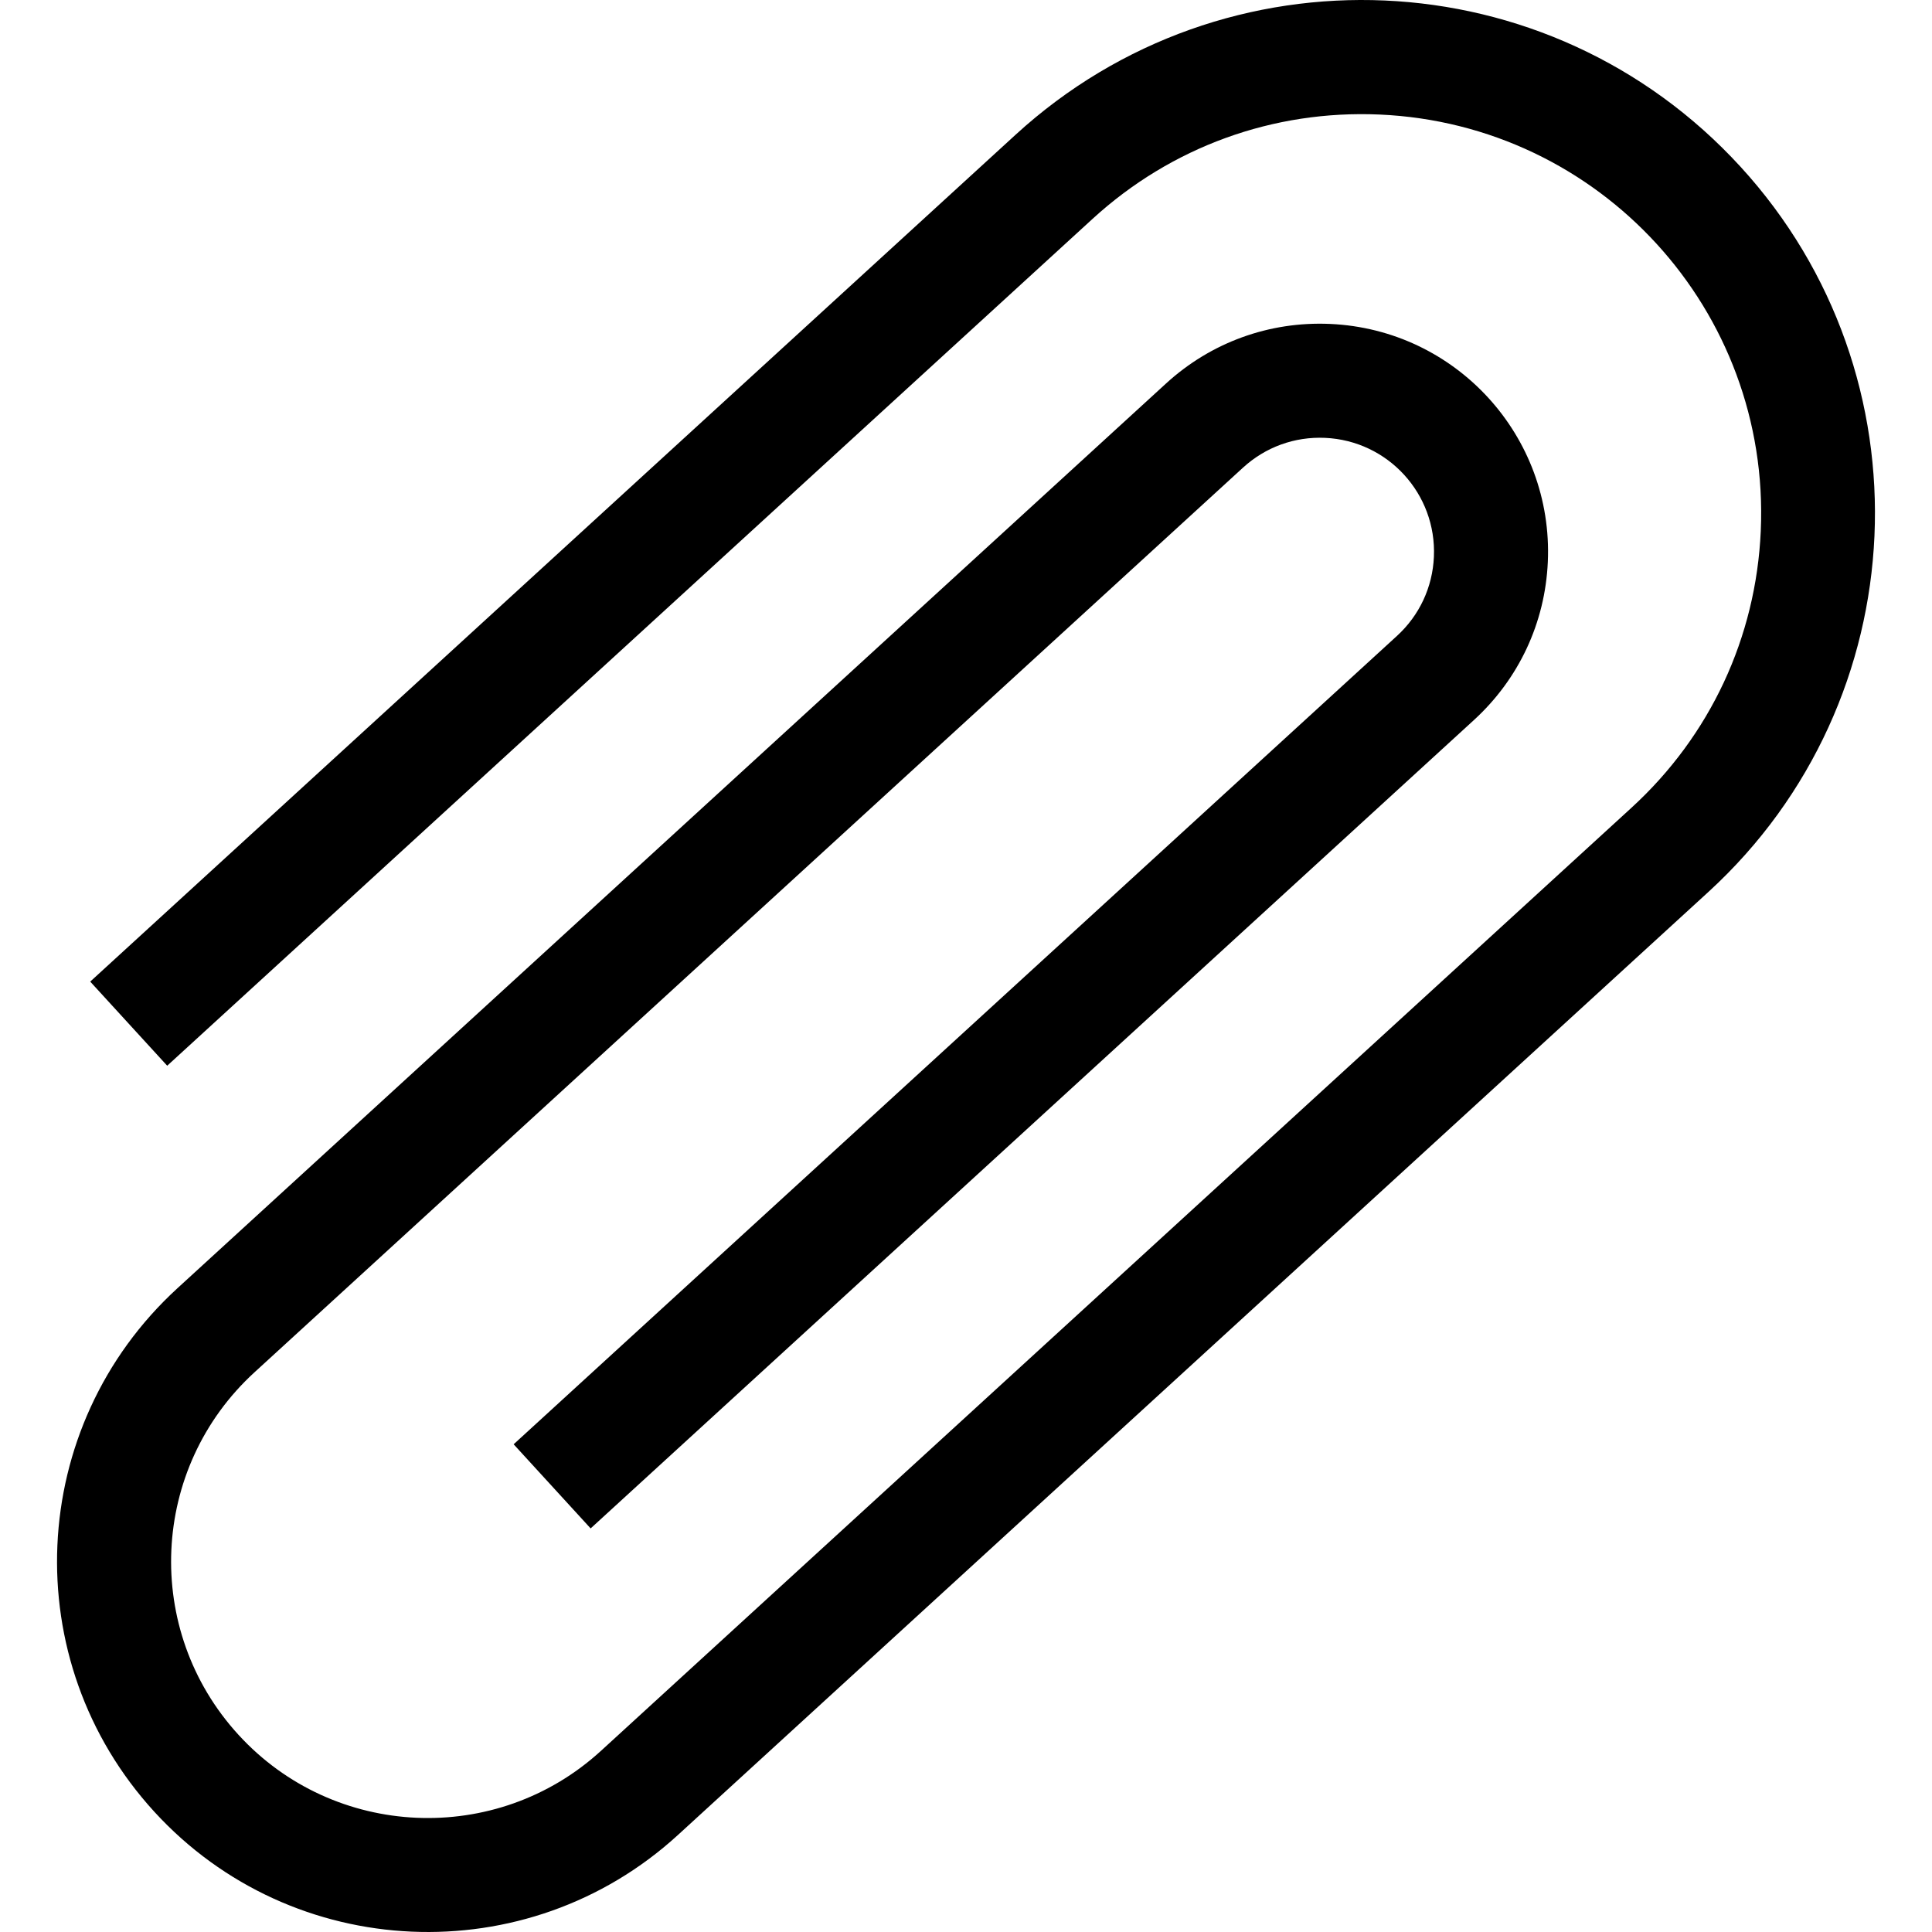
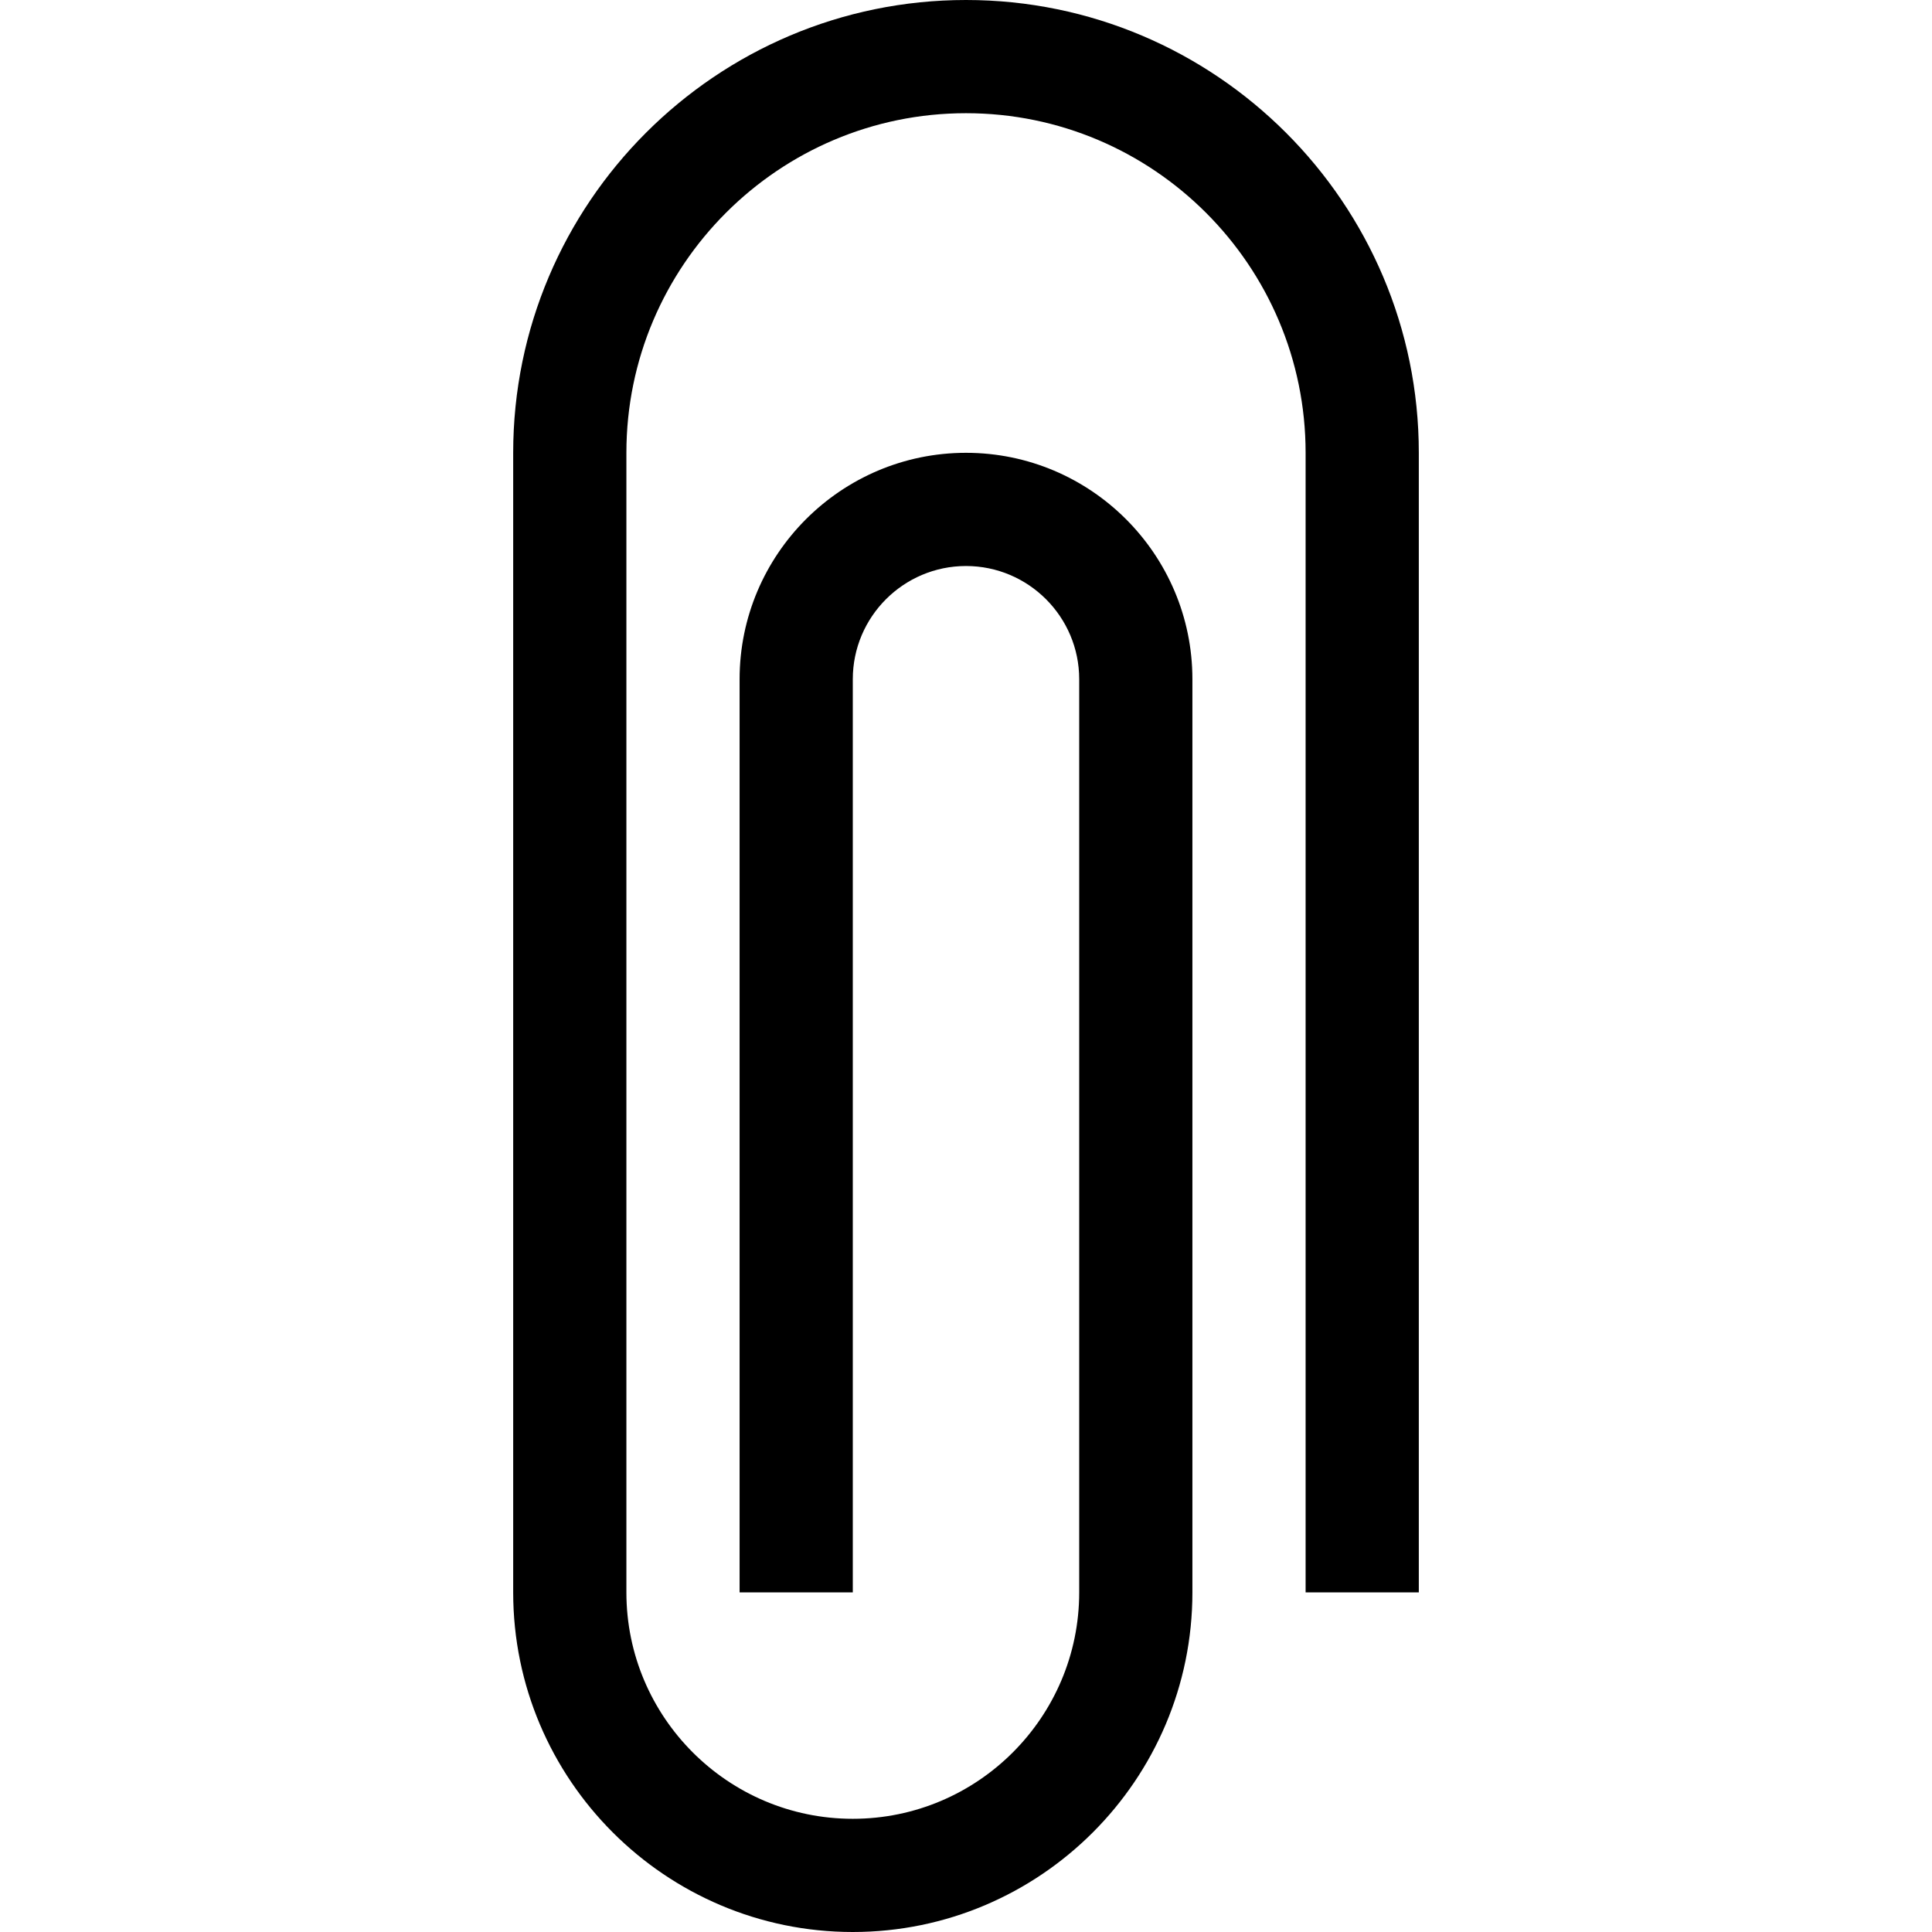
- <svg xmlns="http://www.w3.org/2000/svg" id="Layer_1" enable-background="new 0 0 508.259 508.259" height="512" viewBox="0 0 508.259 508.259" width="512">
-   <path d="m457.907 43.89c-50.372-55.042-135.682-58.829-190.732-8.448l-243.442 222.792 20.254 22.131 243.442-222.792c20.689-18.935 47.509-28.675 75.534-27.439 57.974 2.568 102.818 51.563 100.25 109.544-1.241 28.019-13.318 53.878-34.009 72.813l-271.106 248.109c-27.458 25.129-70.239 23.232-95.366-4.225-25.186-27.521-23.3-70.177 4.225-95.366l260.041-237.981c5.911-5.41 13.56-8.197 21.581-7.839 16.563.733 29.377 14.731 28.643 31.298-.355 8.006-3.806 15.394-9.718 20.804l-232.377 212.663 20.254 22.131 232.377-212.664c11.823-10.82 18.725-25.596 19.434-41.607 1.469-33.125-24.152-61.129-57.286-62.597-16.011-.708-31.34 4.859-43.162 15.679l-260.041 237.982c-39.753 36.38-42.485 97.995-6.102 137.751 36.327 39.693 98.124 42.366 137.751 6.102l271.106-248.108c54.914-50.256 58.704-135.818 8.449-190.733z" />
+ <svg xmlns="http://www.w3.org/2000/svg" id="Capa_1" enable-background="new 0 0 512 512" height="512" viewBox="0 0 512 512" width="512">
+   <path d="m226 512c-49.626 0-90-40.374-90-90v-302c0-66.168 53.832-120 120-120s120 53.832 120 120v302h-30v-302c0-49.626-40.374-90-90-90s-90 40.374-90 90v302c0 33.084 26.916 60 60 60s60-26.916 60-60v-242c0-16.542-13.458-30-30-30s-30 13.458-30 30v242h-30v-242c0-33.084 26.916-60 60-60s60 26.916 60 60v242c0 49.626-40.374 90-90 90z" />
</svg>
